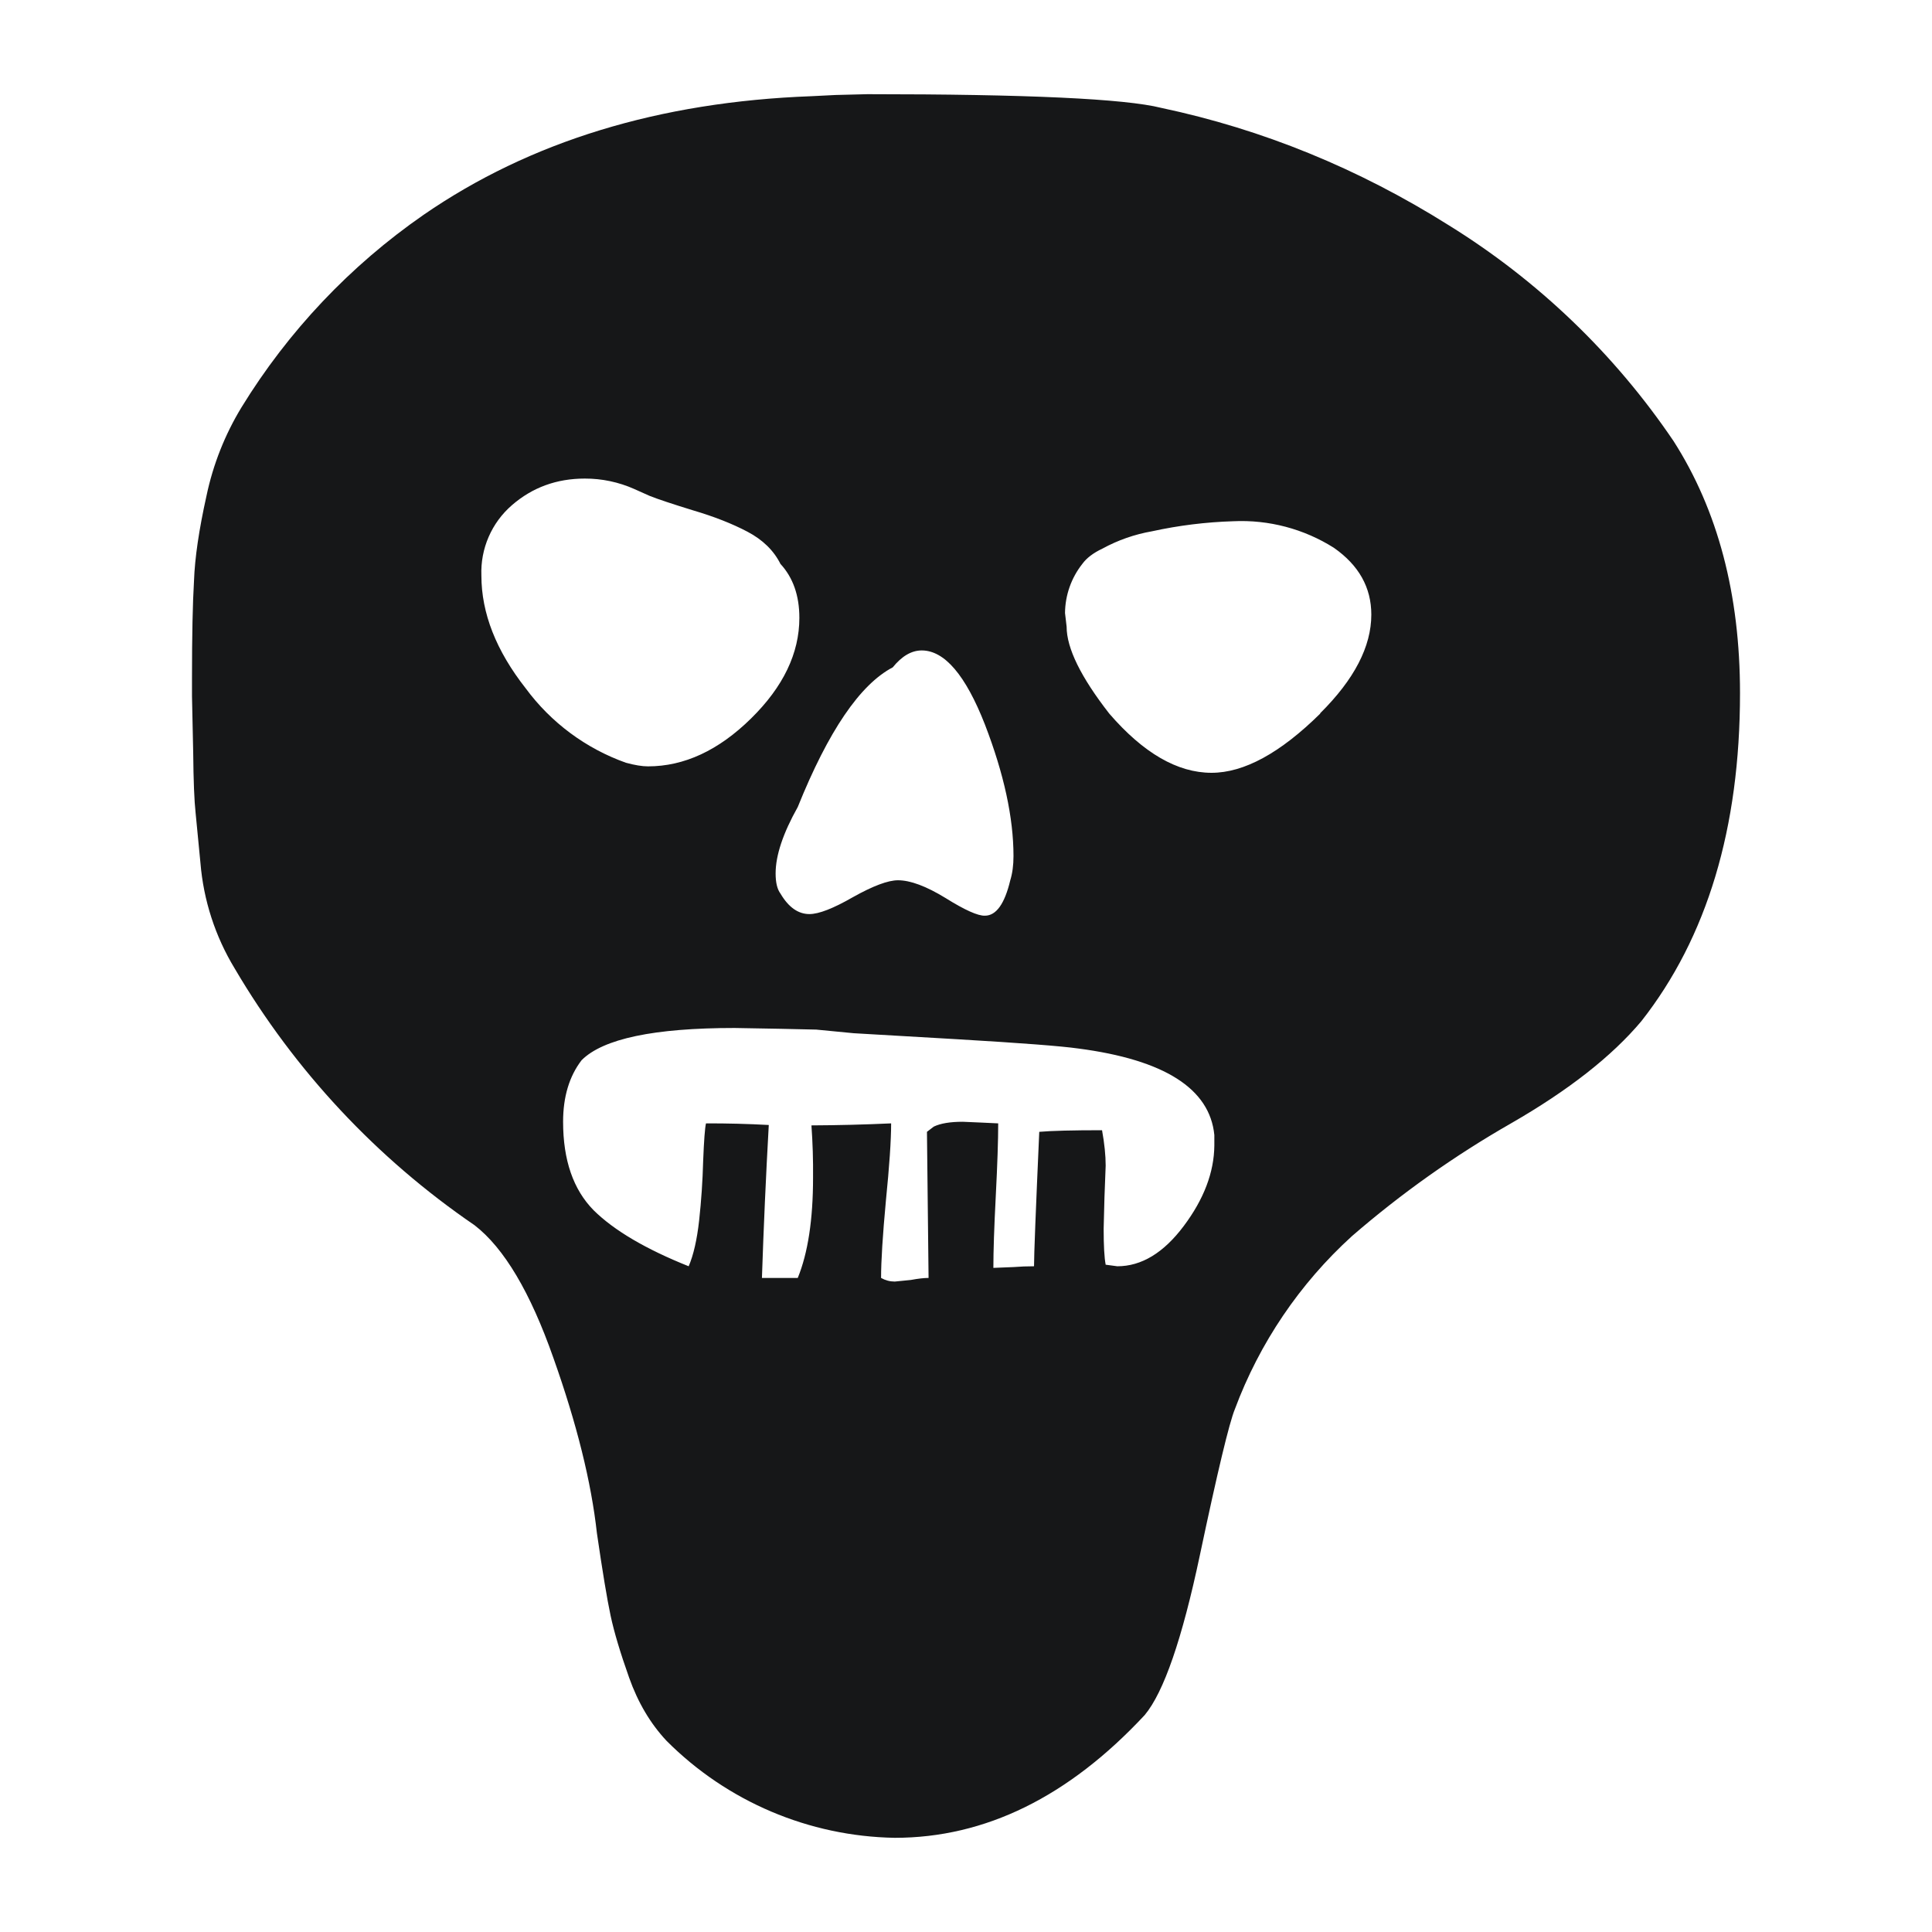
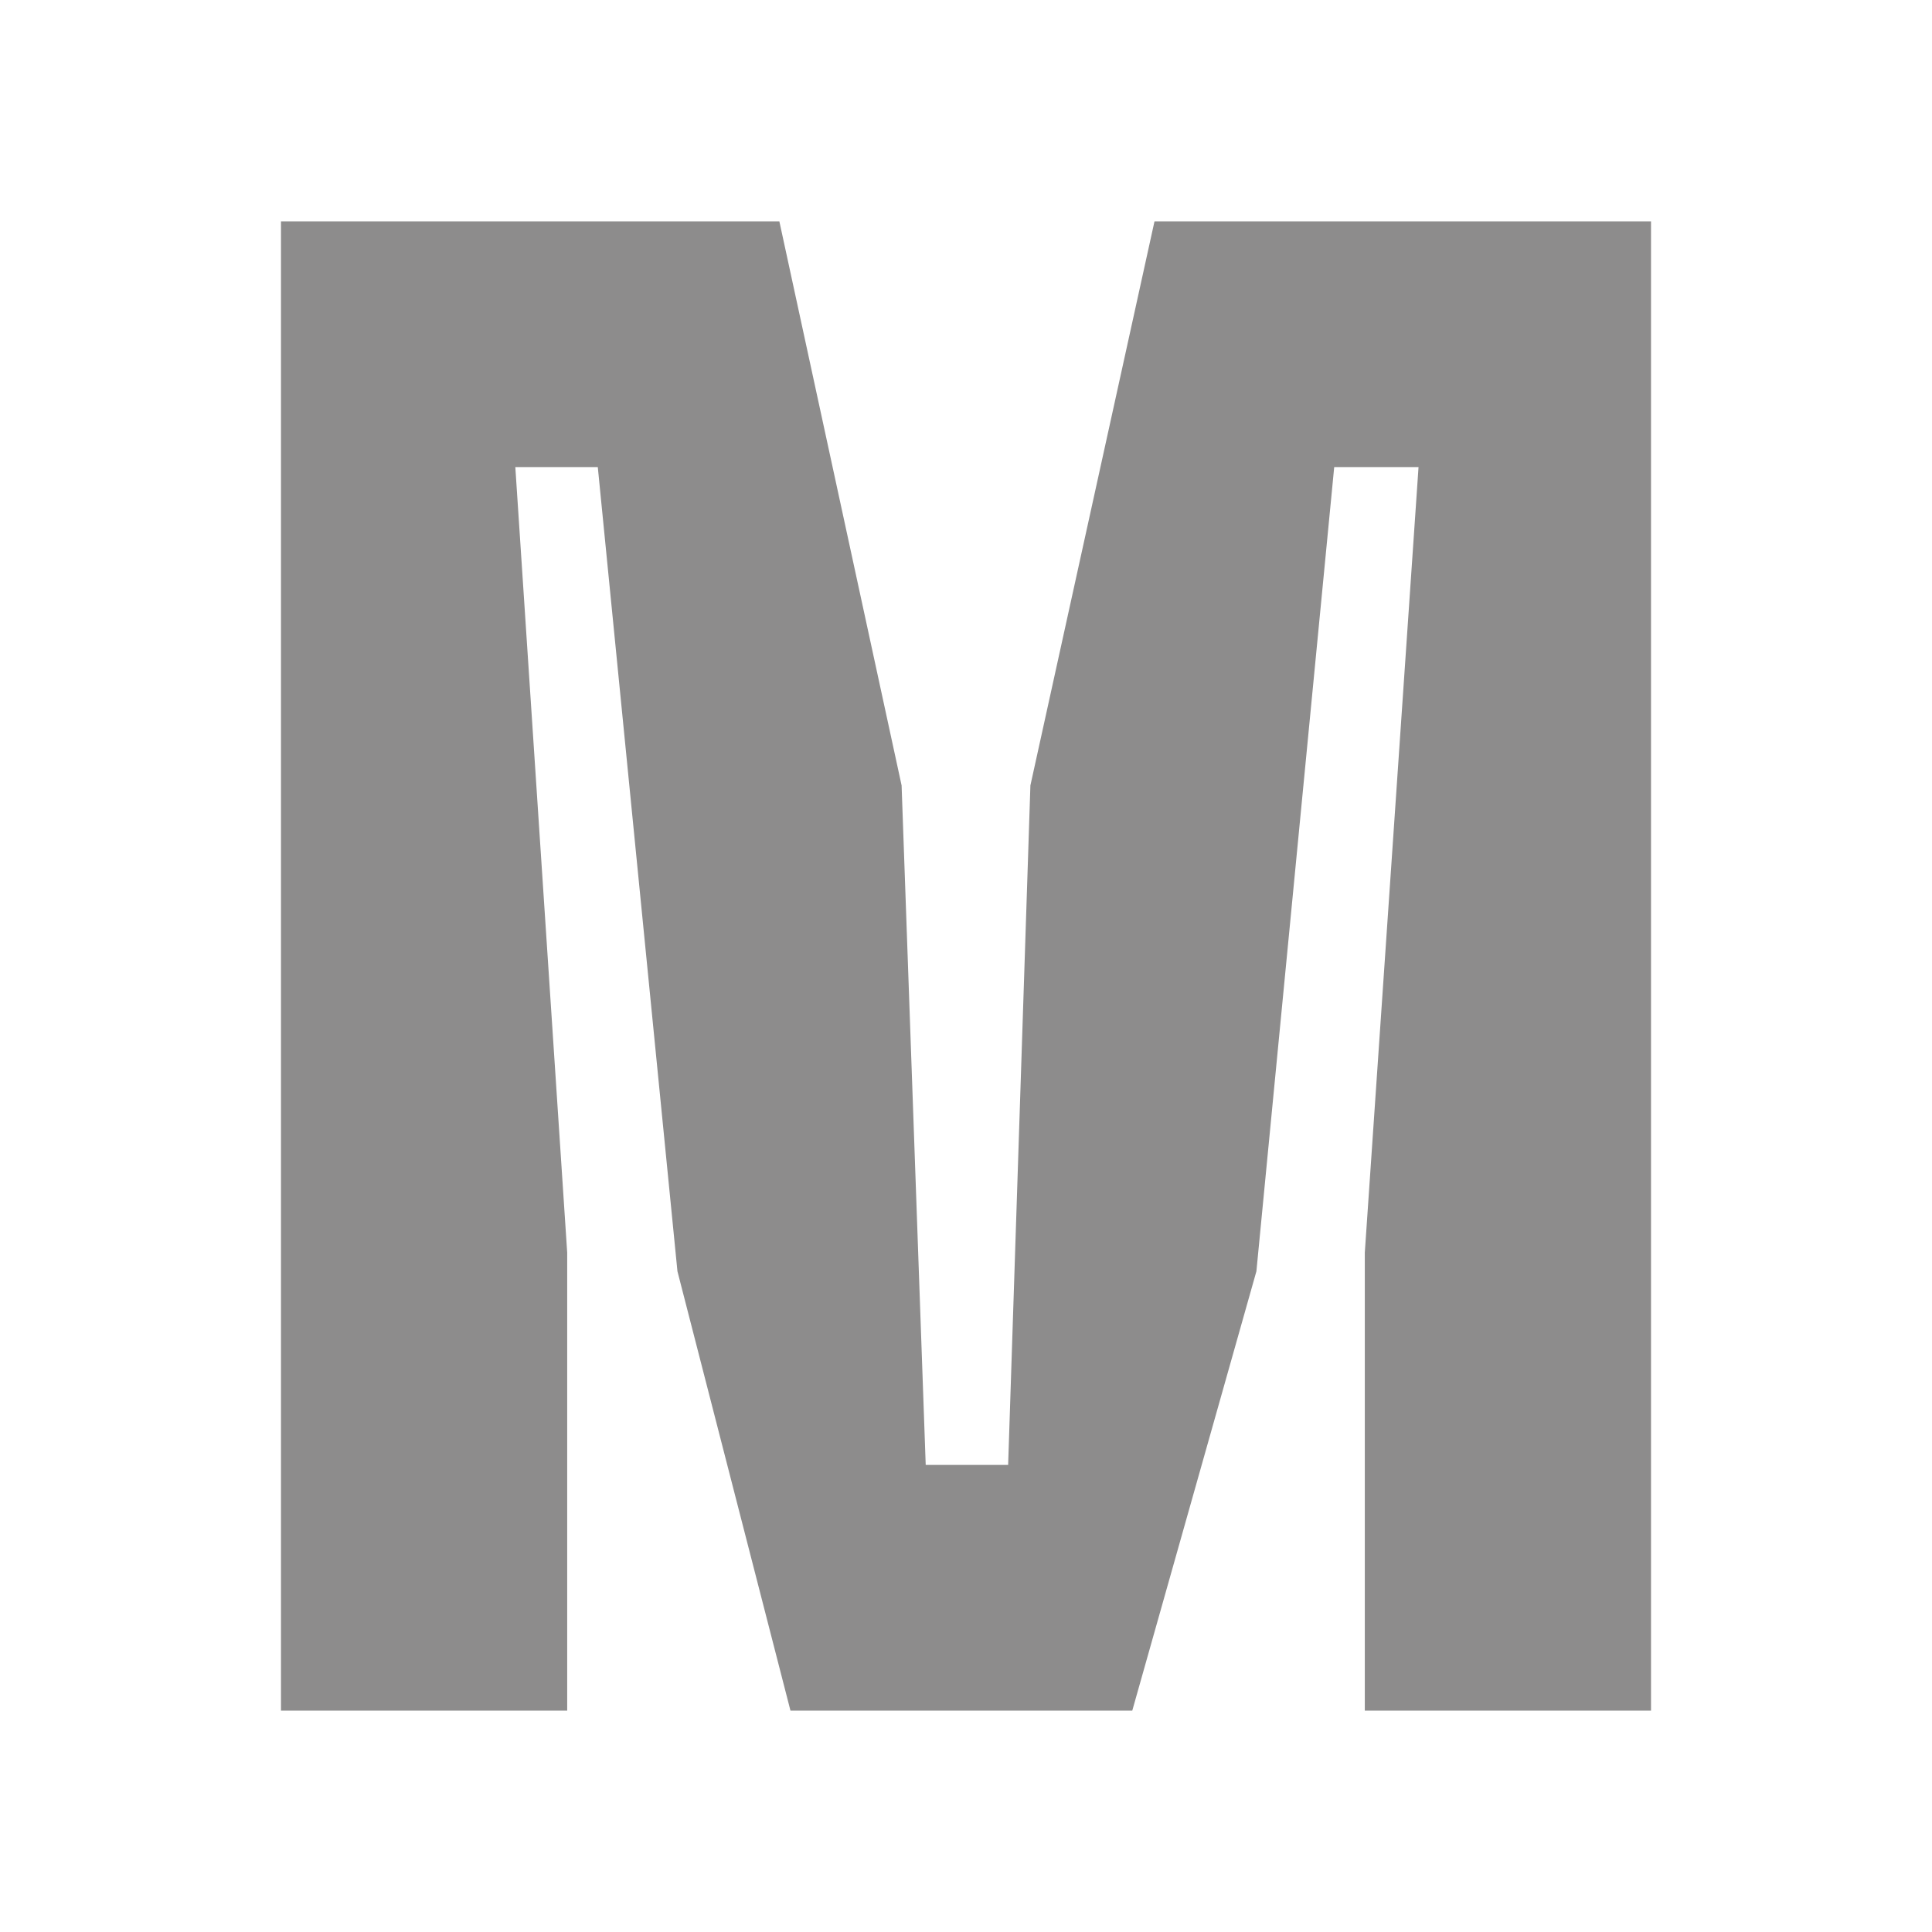
- <svg xmlns="http://www.w3.org/2000/svg" viewBox="0 0 48 48">
-   <style>:root{color-scheme:light dark}path{fill:#161718}@media(prefers-color-scheme:dark){path{fill:#D3CEC1}}</style>
-   <path d="M41.58 10.96q1.65 2.58 1.65 6.26 0 5.03-2.45 8.15-1.1 1.31-3.24 2.54a25 25 0 0 0-3.95 2.8 11 11 0 0 0-2.91 4.3q-.21.51-.87 3.63t-1.37 3.97q-2.84 3.05-6.21 3.05a8.2 8.2 0 0 1-5.67-2.41q-.6-.64-.93-1.57t-.46-1.54-.34-2.05q-.21-1.9-1.08-4.35-.86-2.45-1.96-3.3a20 20 0 0 1-5.96-6.38 6 6 0 0 1-.85-2.62l-.12-1.24q-.05-.45-.06-1.5l-.03-1.4v-.46q0-1.57.05-2.41.03-.85.31-2.11a7 7 0 0 1 .87-2.2 16 16 0 0 1 4.52-4.78q3.97-2.74 9.64-2.95l.6-.03.79-.02q5.95 0 7.3.34 3.78.8 7.15 2.92a18.5 18.5 0 0 1 5.58 5.36m-19.4 5.62q-1.22.64-2.36 3.47-.55.98-.55 1.65 0 .34.12.5.3.51.72.51.35 0 1.08-.42.75-.42 1.12-.42.46 0 1.18.44.72.45.98.44.42 0 .63-.88.08-.26.08-.6 0-1.43-.71-3.27-.72-1.84-1.57-1.84-.38 0-.72.42M11.96 14.3q0 1.4 1.1 2.8a5.3 5.3 0 0 0 2.49 1.85q.33.09.55.09 1.35 0 2.56-1.19 1.2-1.18 1.2-2.5 0-.83-.47-1.34-.25-.5-.82-.8t-1.35-.53q-.78-.24-1.08-.36l-.38-.17a3 3 0 0 0-1.23-.26q-1.05 0-1.81.66a2.2 2.2 0 0 0-.76 1.75m15.5 17.12.15.02.15.02q.9 0 1.65-1t.76-2v-.26q-.17-1.73-3.38-2.15-.63-.09-3-.23l-2.58-.15-.93-.09-.9-.02-1.13-.02q-3 0-3.8.8-.46.6-.46 1.53 0 1.43.76 2.2.76.75 2.36 1.39.18-.42.26-1.14.08-.73.1-1.48.03-.76.07-.93a27 27 0 0 1 1.56.04 168 168 0 0 0-.17 3.8h.89q.38-.93.38-2.49a16 16 0 0 0-.04-1.3 48 48 0 0 0 1.98-.05q0 .63-.13 1.92-.12 1.29-.12 1.92.16.09.34.09l.4-.04q.27-.05.44-.05l-.02-1.81-.02-1.82.17-.13q.25-.12.72-.12l.46.02.42.02q0 .63-.06 1.8-.06 1.16-.06 1.79l.5-.02q.25-.02.51-.02 0-.42.13-3.34.46-.04 1.56-.04.09.5.09.88l-.03.79-.02.78q0 .63.05.89m5.33-13.7q1.27-1.26 1.27-2.45 0-1.01-.93-1.66a4.3 4.3 0 0 0-2.5-.66 11 11 0 0 0-2.02.25 4 4 0 0 0-1.23.43q-.34.16-.5.38a2 2 0 0 0-.43 1.22l.02.17.02.17q0 .8 1.06 2.16 1.27 1.47 2.54 1.47 1.21 0 2.7-1.47" />
+ <svg xmlns="http://www.w3.org/2000/svg" width="100%" height="100%" viewBox="0 0 48 48" version="1.1" xml:space="preserve" style="fill-rule:evenodd;clip-rule:evenodd;stroke-linejoin:round;stroke-miterlimit:2;">
+   <path d="M6.981,42.5l-0,-37l12.382,0l3.037,14.014l0.599,16.881l2.048,0l0.553,-16.881l3.083,-14.014l12.336,0l0,37l-7.111,0l-0,-11.377l1.335,-19.518l-2.095,0l-1.933,19.98l-3.084,10.915l-8.492,0l-2.808,-10.915l-1.979,-19.98l-2.049,0l1.289,19.518l0,11.377l-7.111,0Z" style="fill:#8d8c8c;fill-rule:nonzero;" />
</svg>
